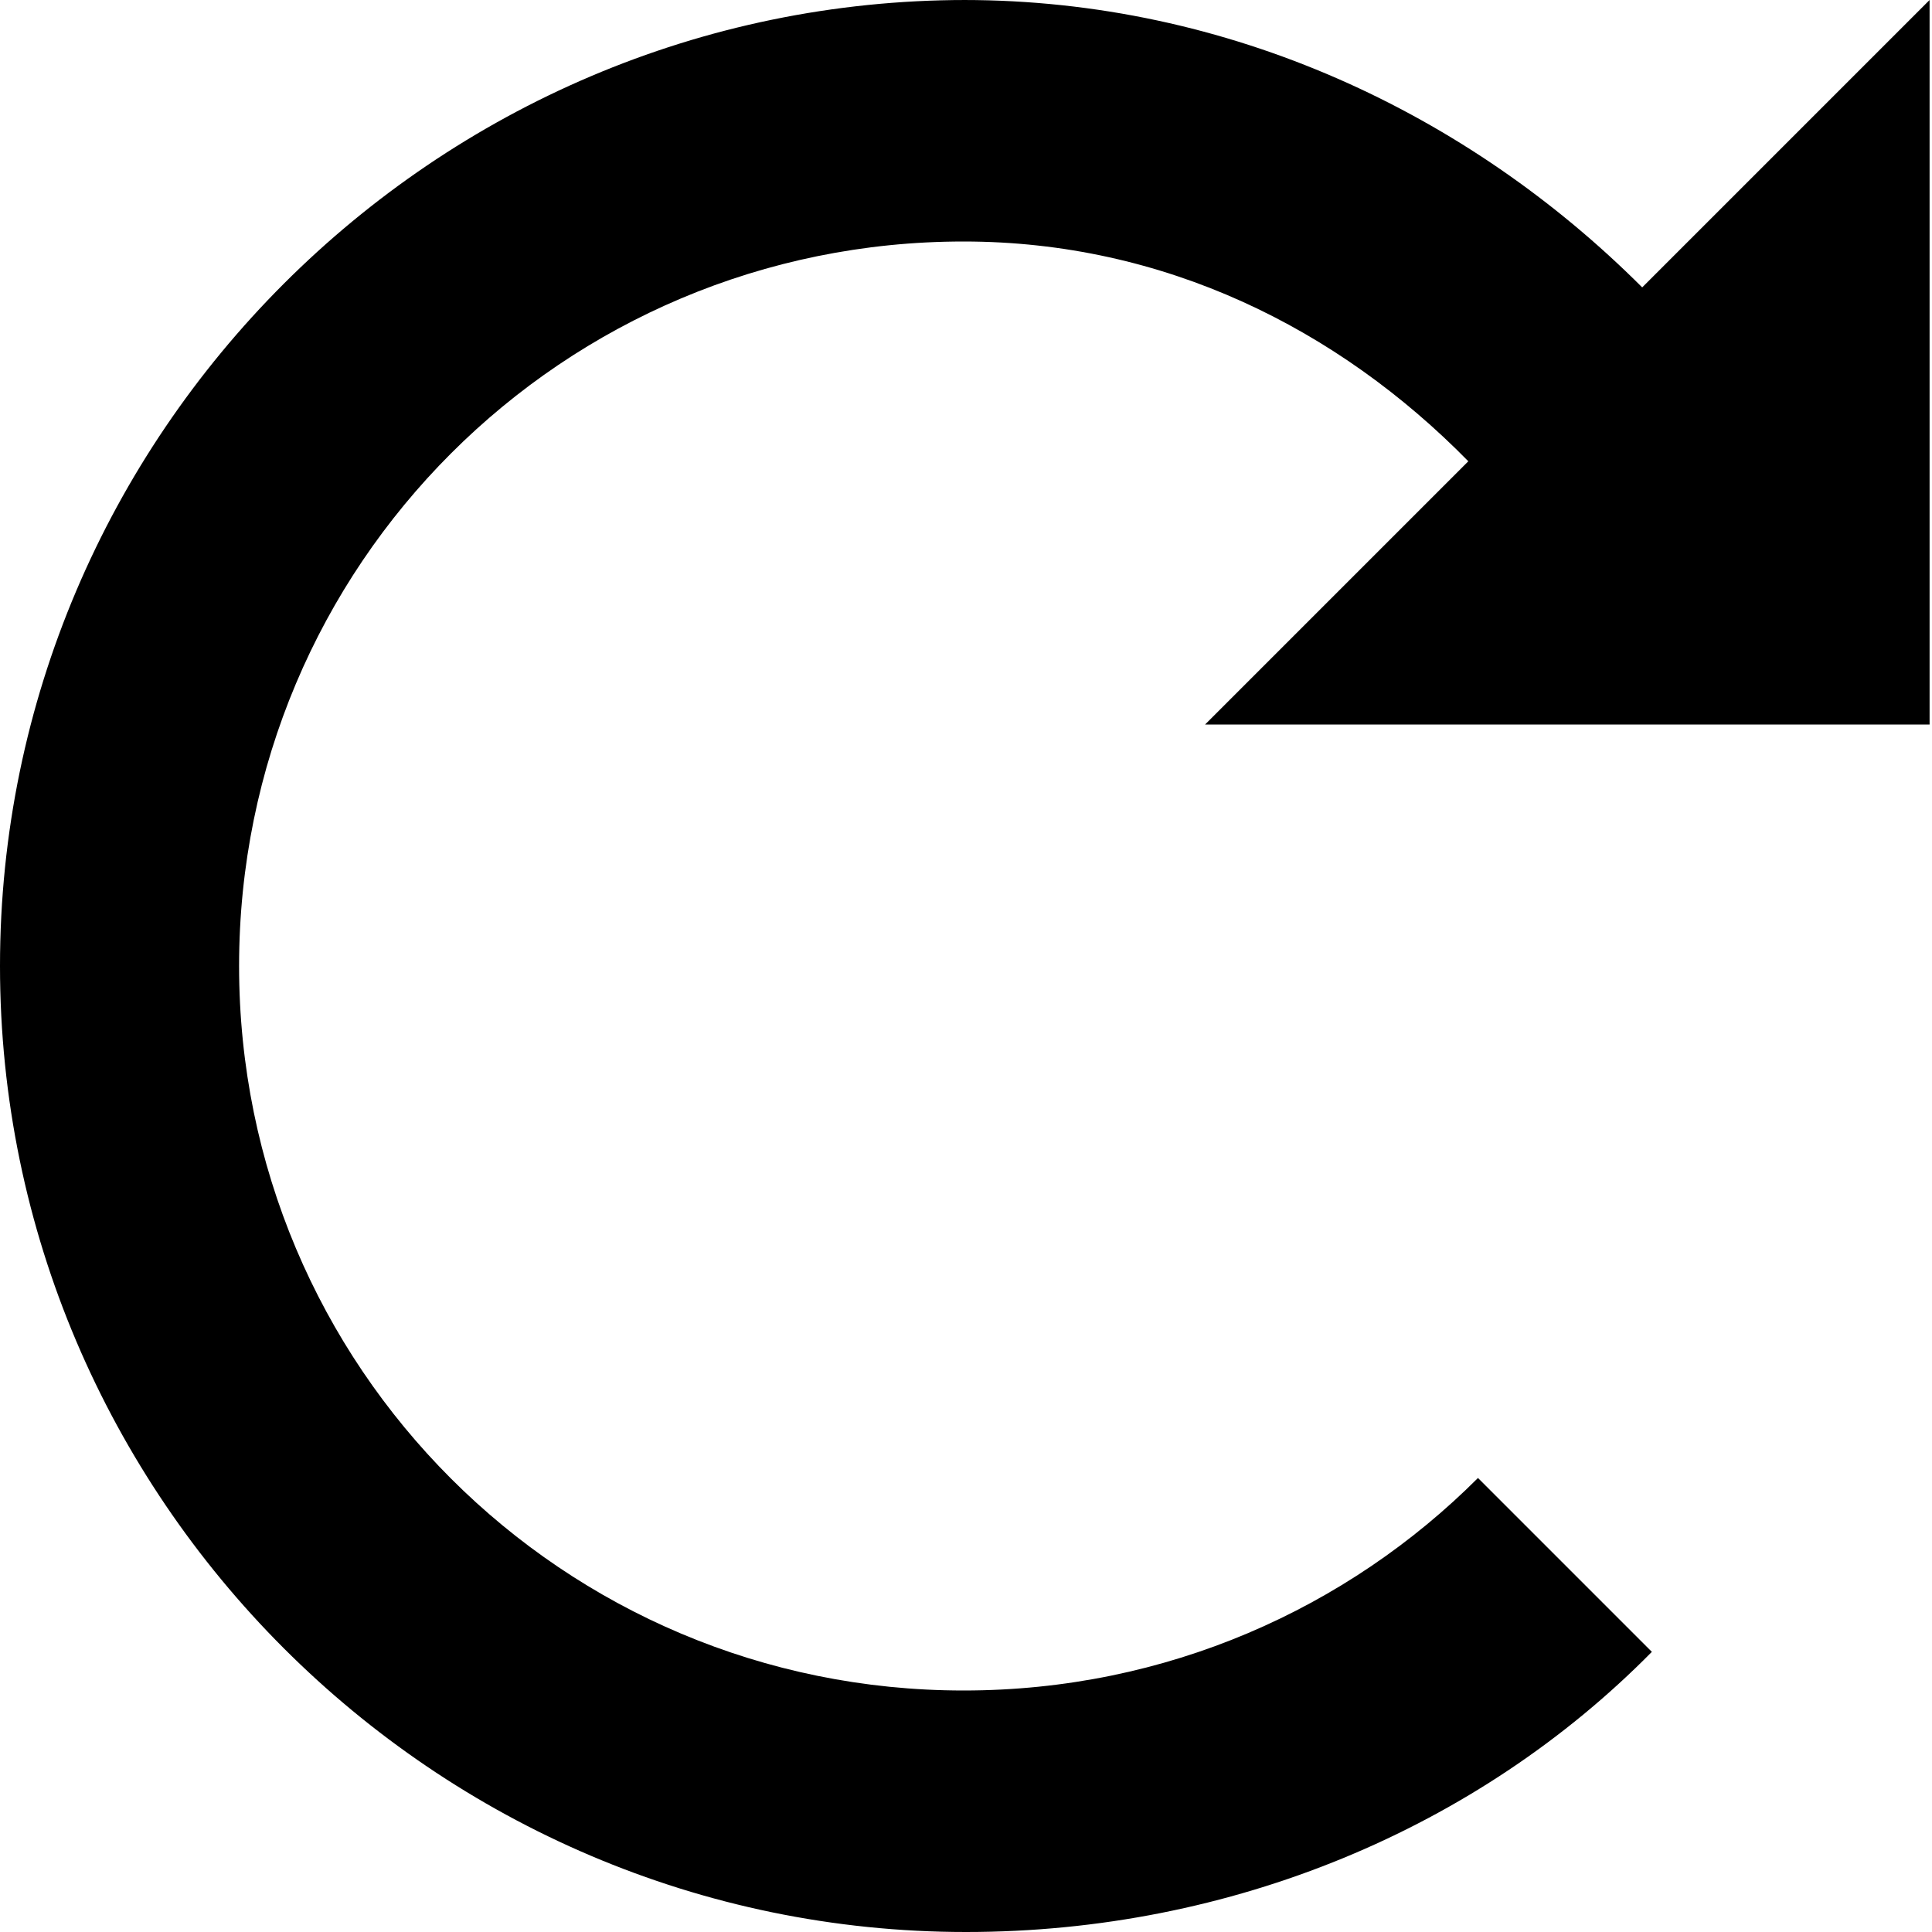
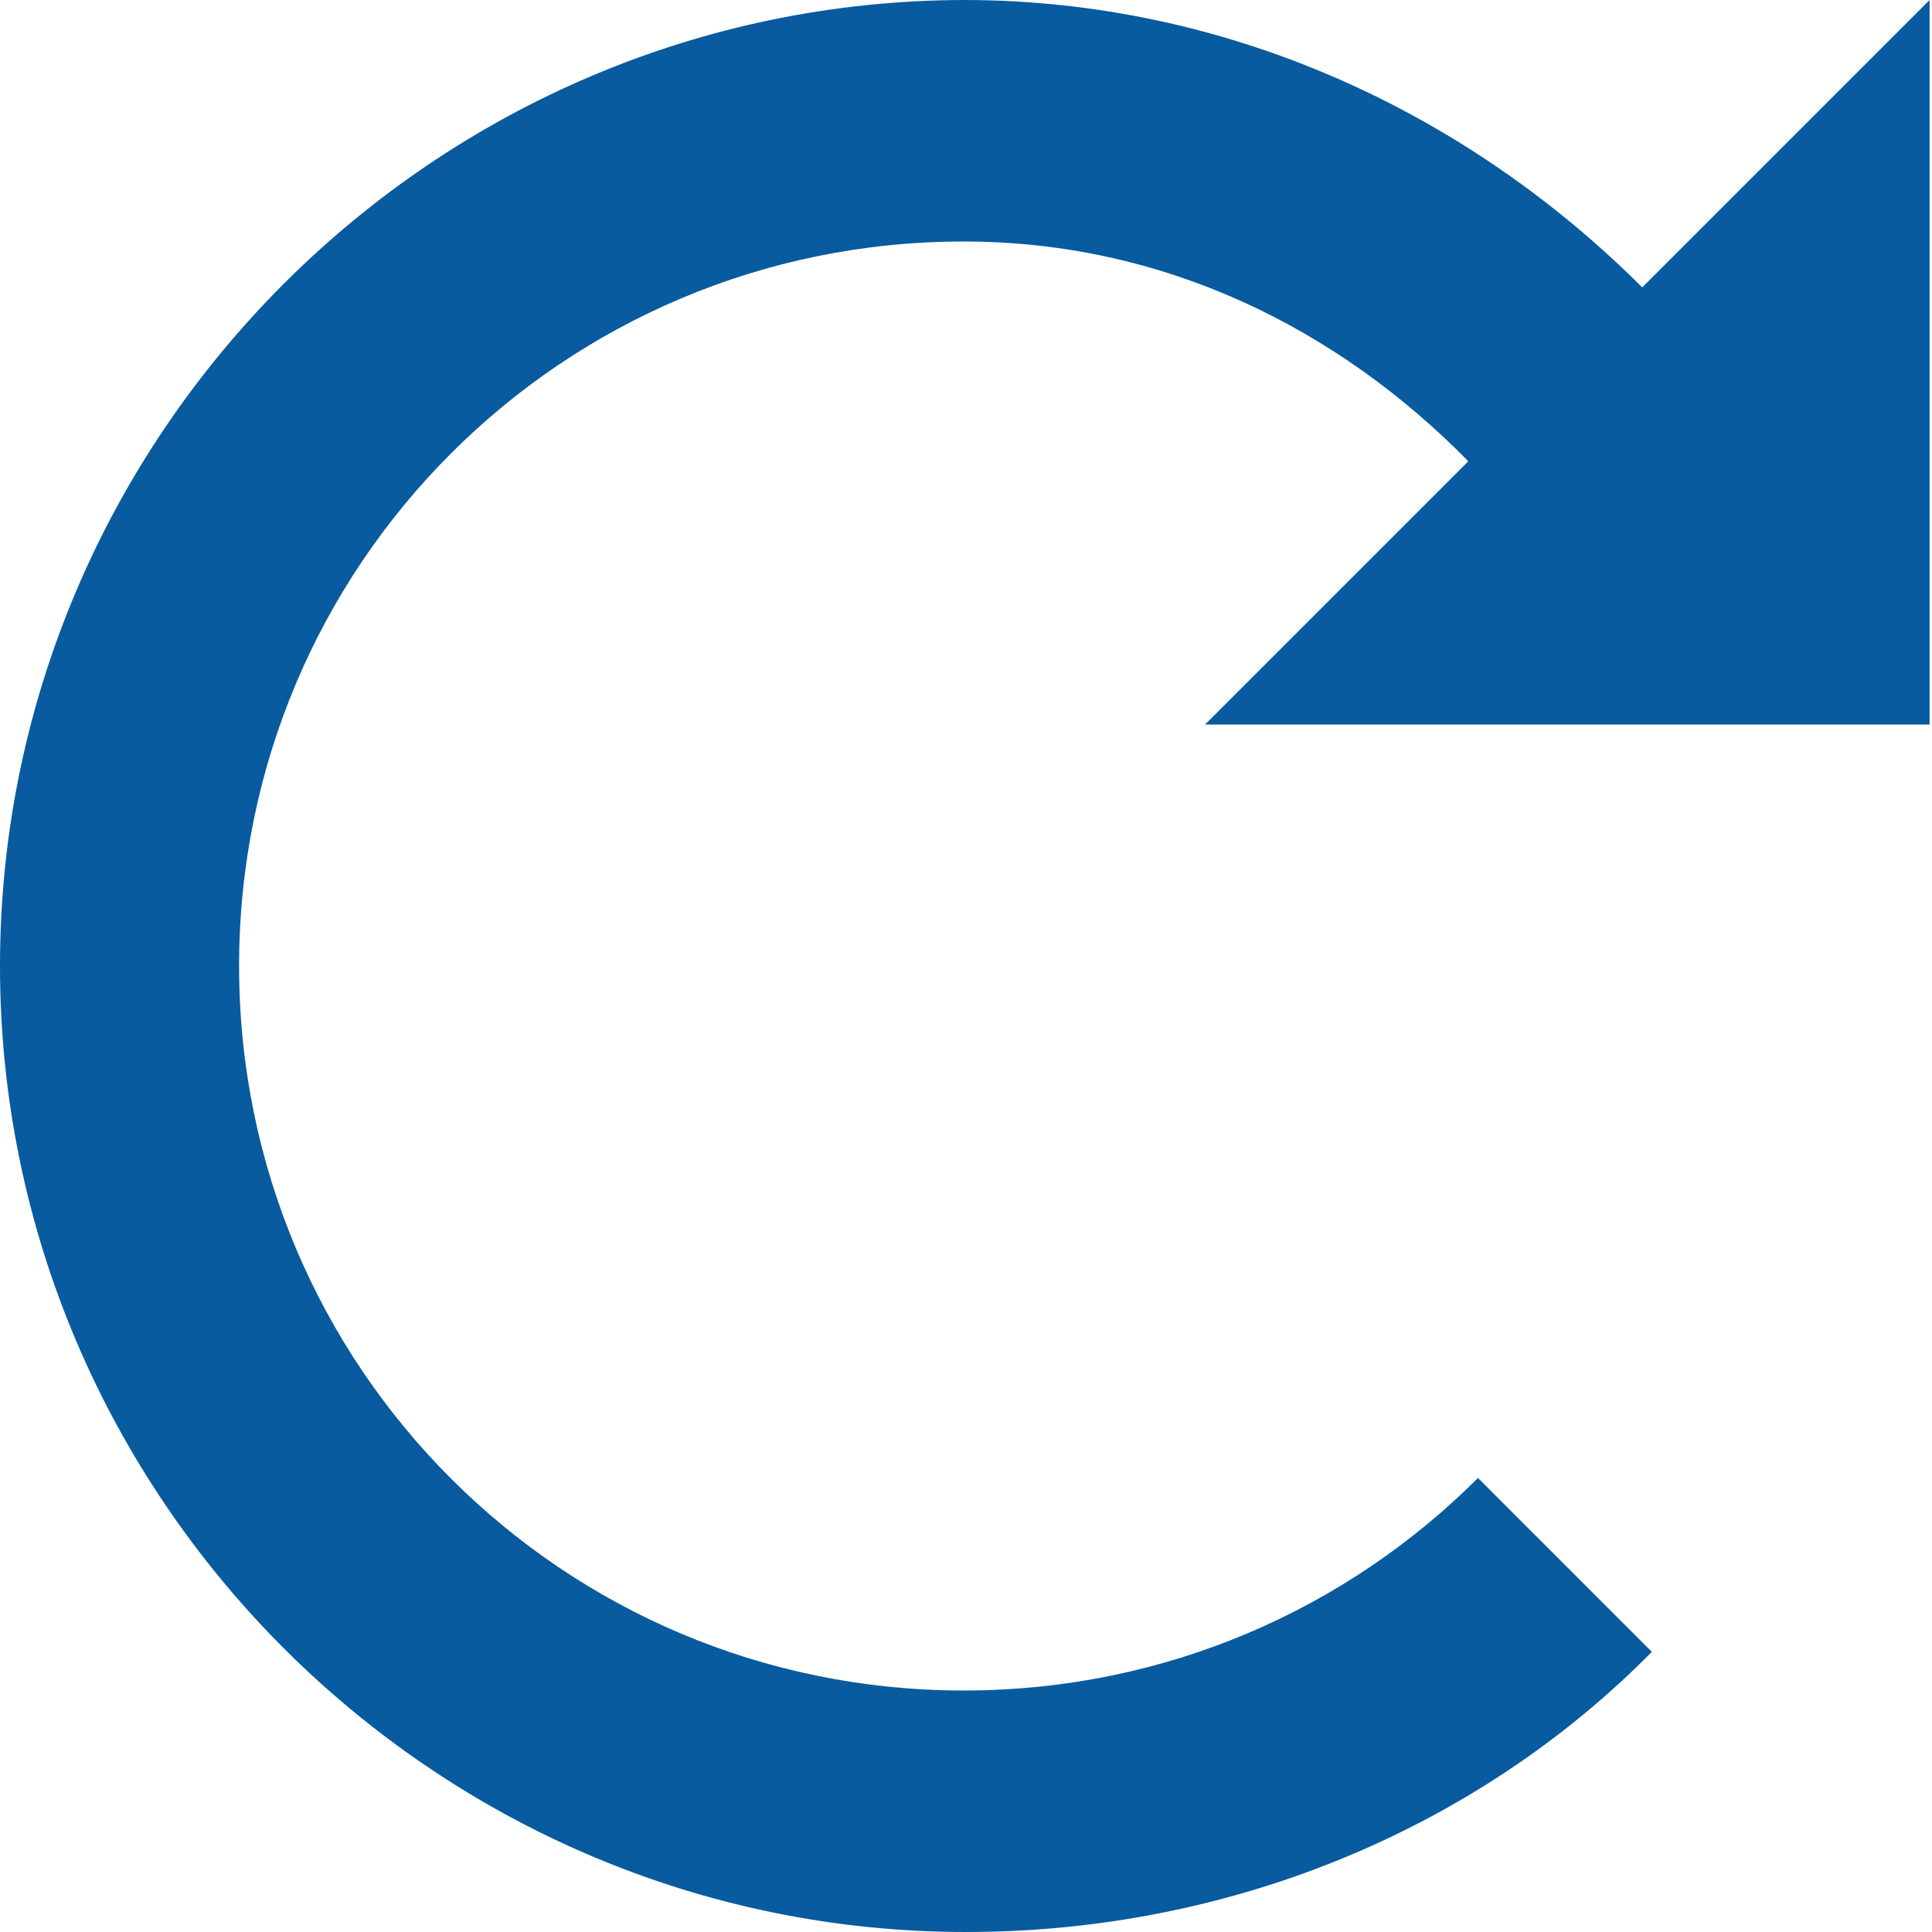
<svg xmlns="http://www.w3.org/2000/svg" width="8" height="8" viewBox="0 0 8 8">
-   <path d="M4 0c-2.2 0-4 1.8-4 4s1.8 4 4 4c1.1 0 2.12-.43 2.84-1.16l-.72-.72c-.54.54-1.29.88-2.13.88-1.66 0-3-1.34-3-3s1.34-3 3-3c.83 0 1.55.36 2.09.91l-1.09 1.09h3v-3l-1.19 1.19c-.72-.72-1.71-1.19-2.81-1.19z" />
+   <path fill="#085b9e" d="M4 0c-2.2 0-4 1.8-4 4s1.8 4 4 4c1.1 0 2.12-.43 2.84-1.16l-.72-.72c-.54.54-1.29.88-2.13.88-1.66 0-3-1.34-3-3s1.34-3 3-3c.83 0 1.55.36 2.09.91l-1.09 1.09h3v-3l-1.19 1.19c-.72-.72-1.71-1.19-2.81-1.19z" />
</svg>
